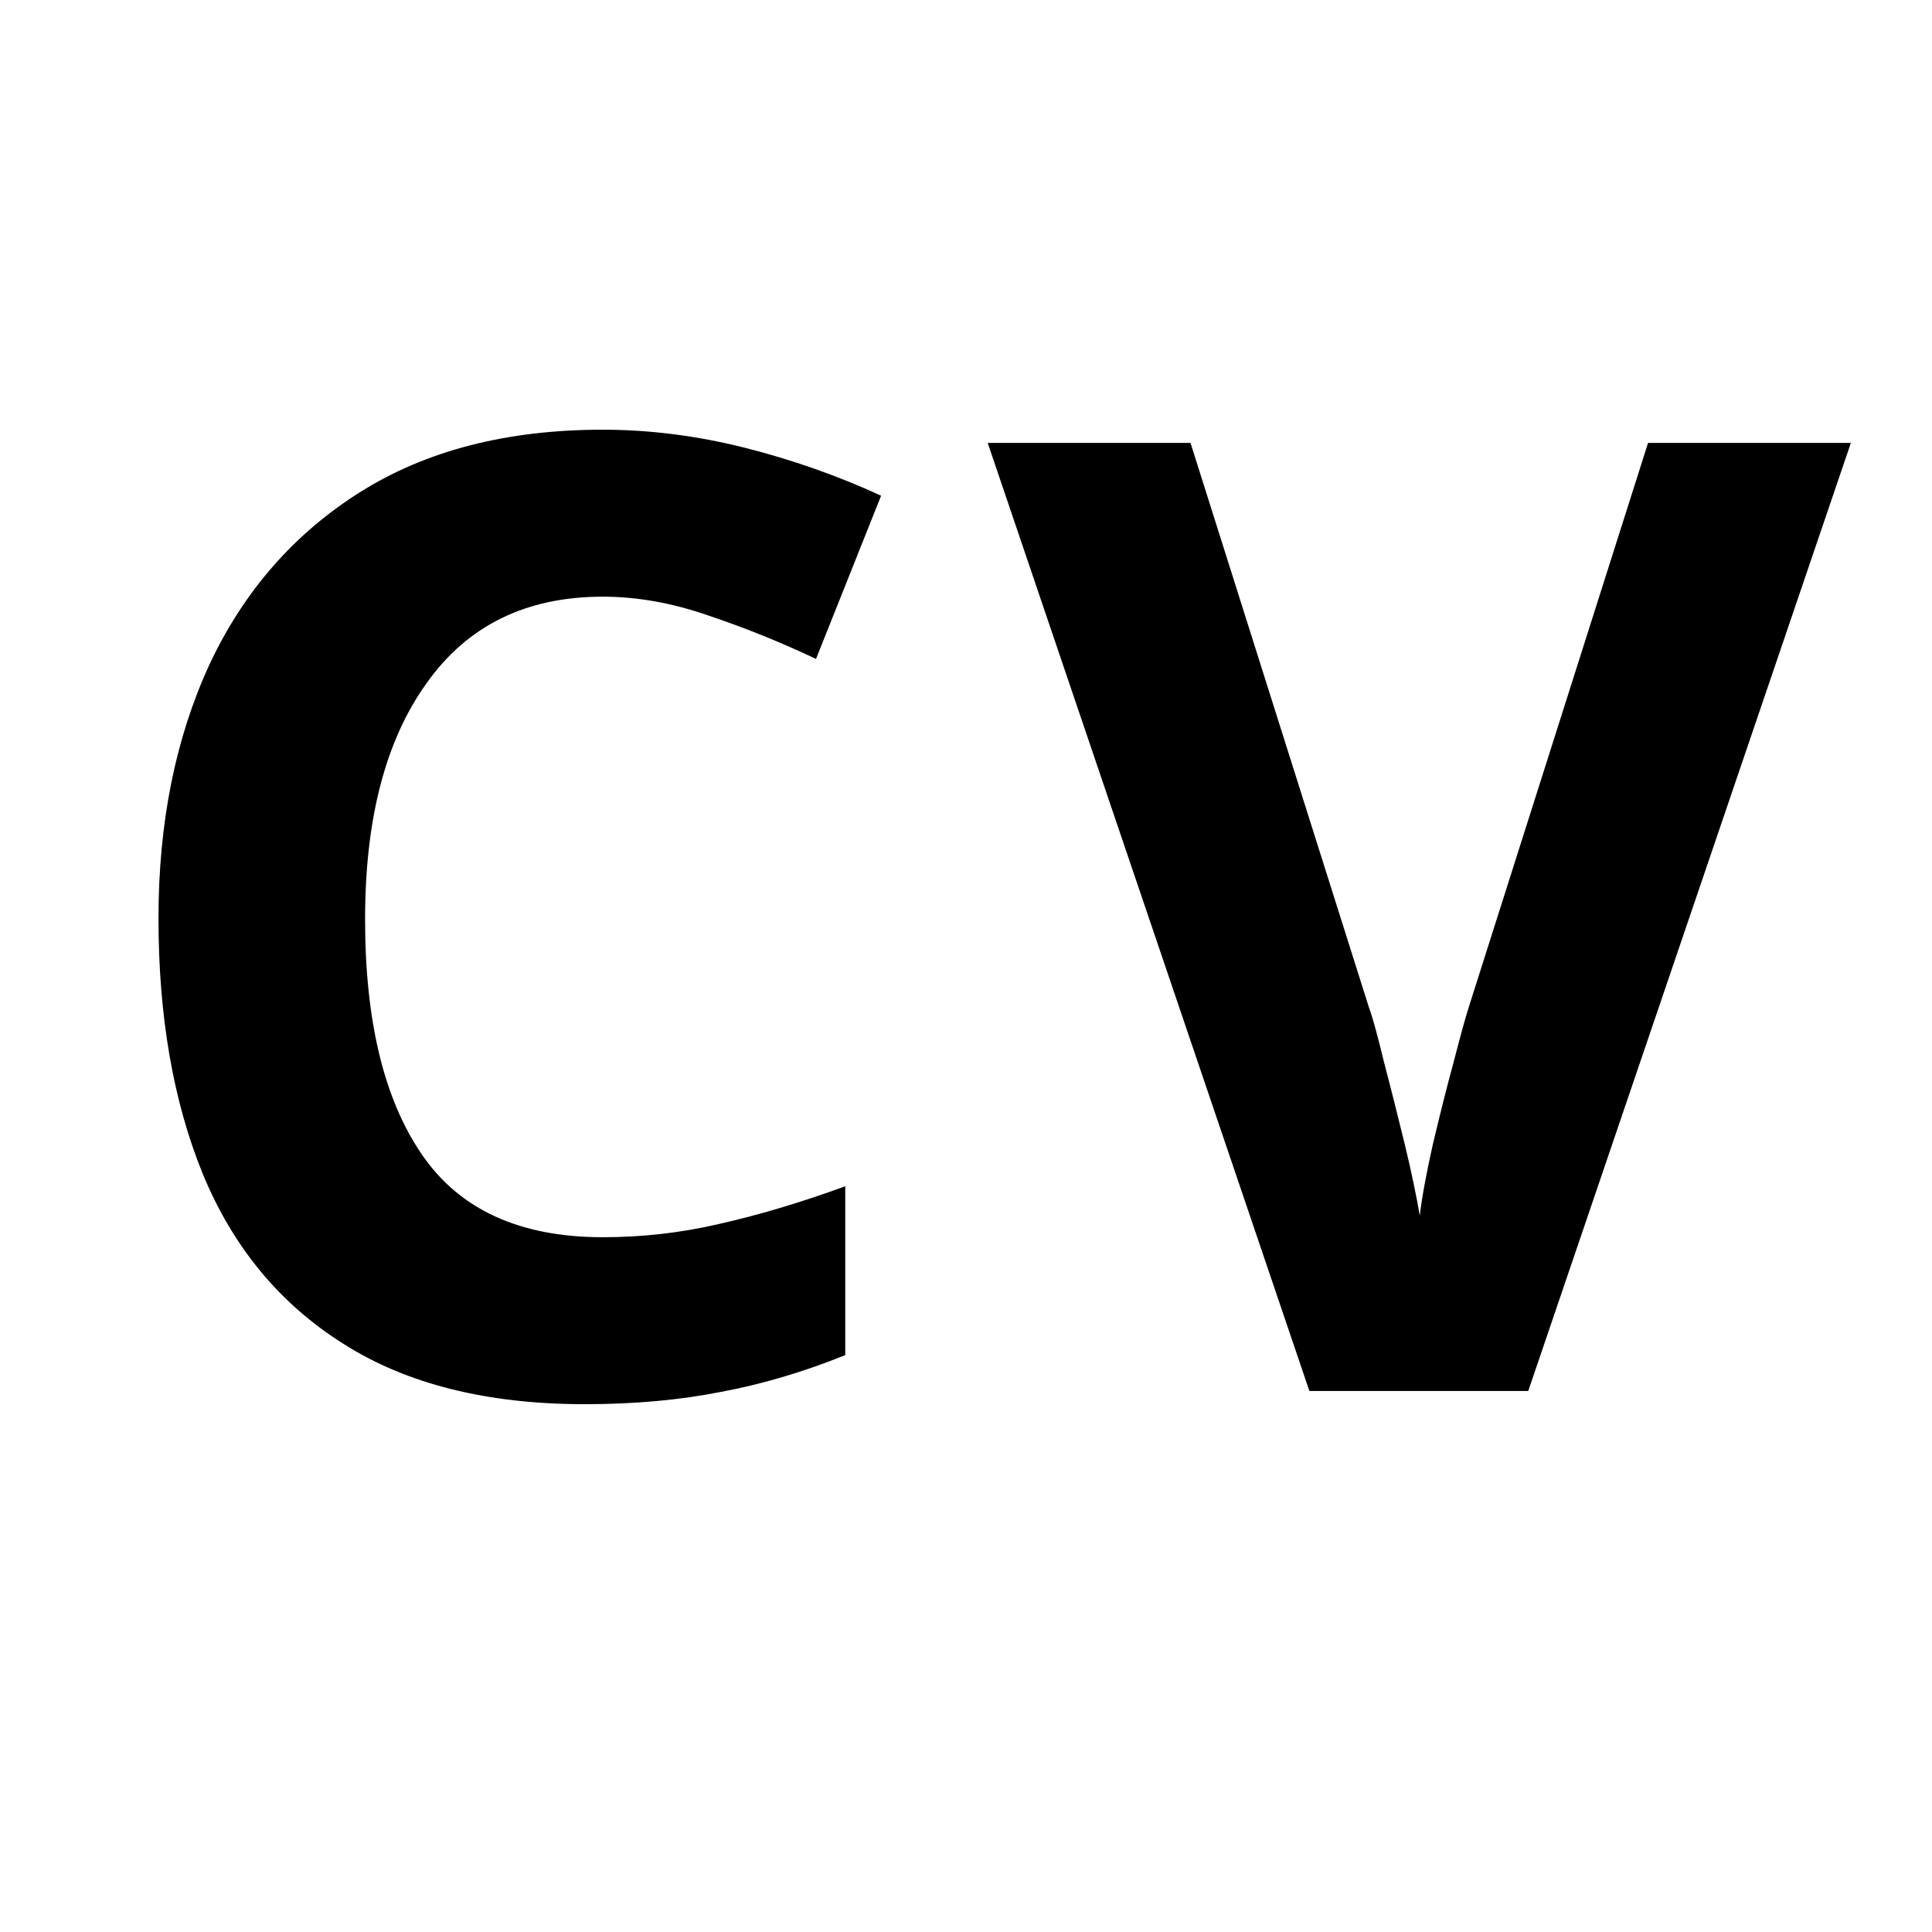
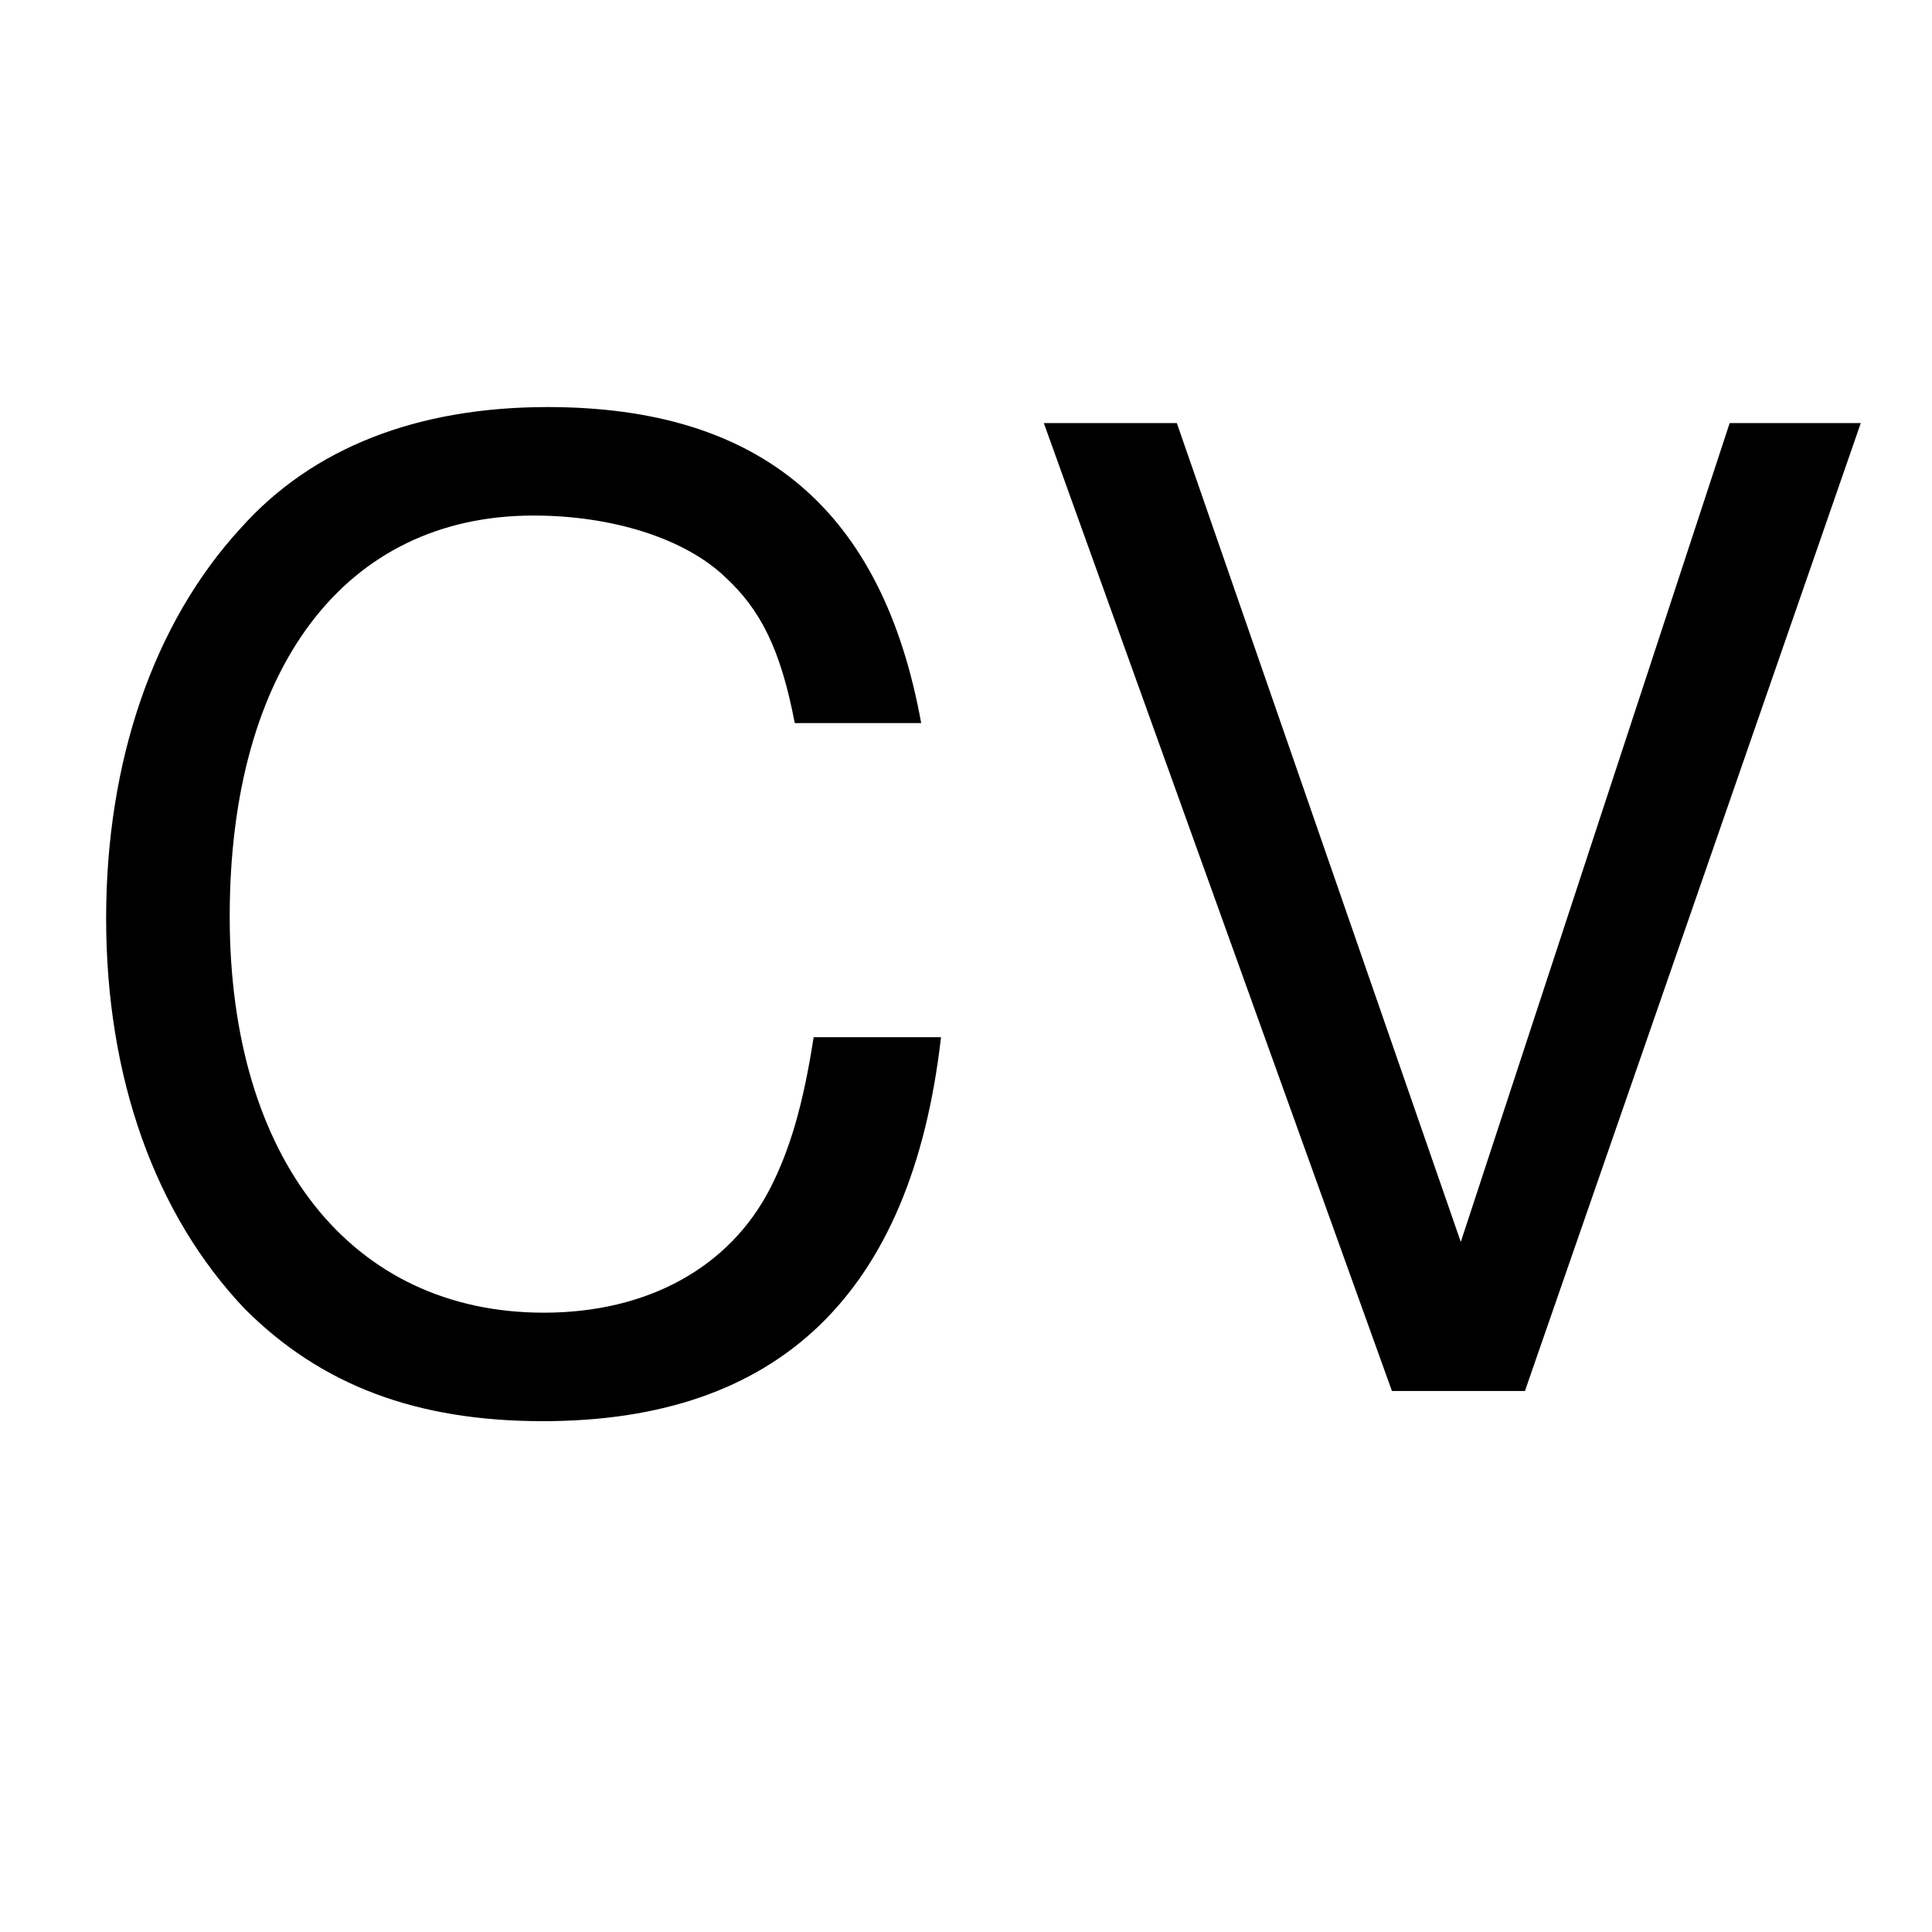
<svg xmlns="http://www.w3.org/2000/svg" viewBox="0 0 32 32">
  <style>
-     text { font-family: Impact, Haettenschweiler, 'Arial Black', sans-serif; font-weight: bold; }
+     text { font-family: 'Segoe UI', Helvetica, Arial, sans-serif; font-weight: 300; }
    @media (prefers-color-scheme: light) { text { fill: #070707; } }
    @media (prefers-color-scheme: dark) { text { fill: #f5f5f0; } }
  </style>
  <text x="50%" y="72%" text-anchor="middle" font-size="22" letter-spacing="1">CV</text>
</svg>
